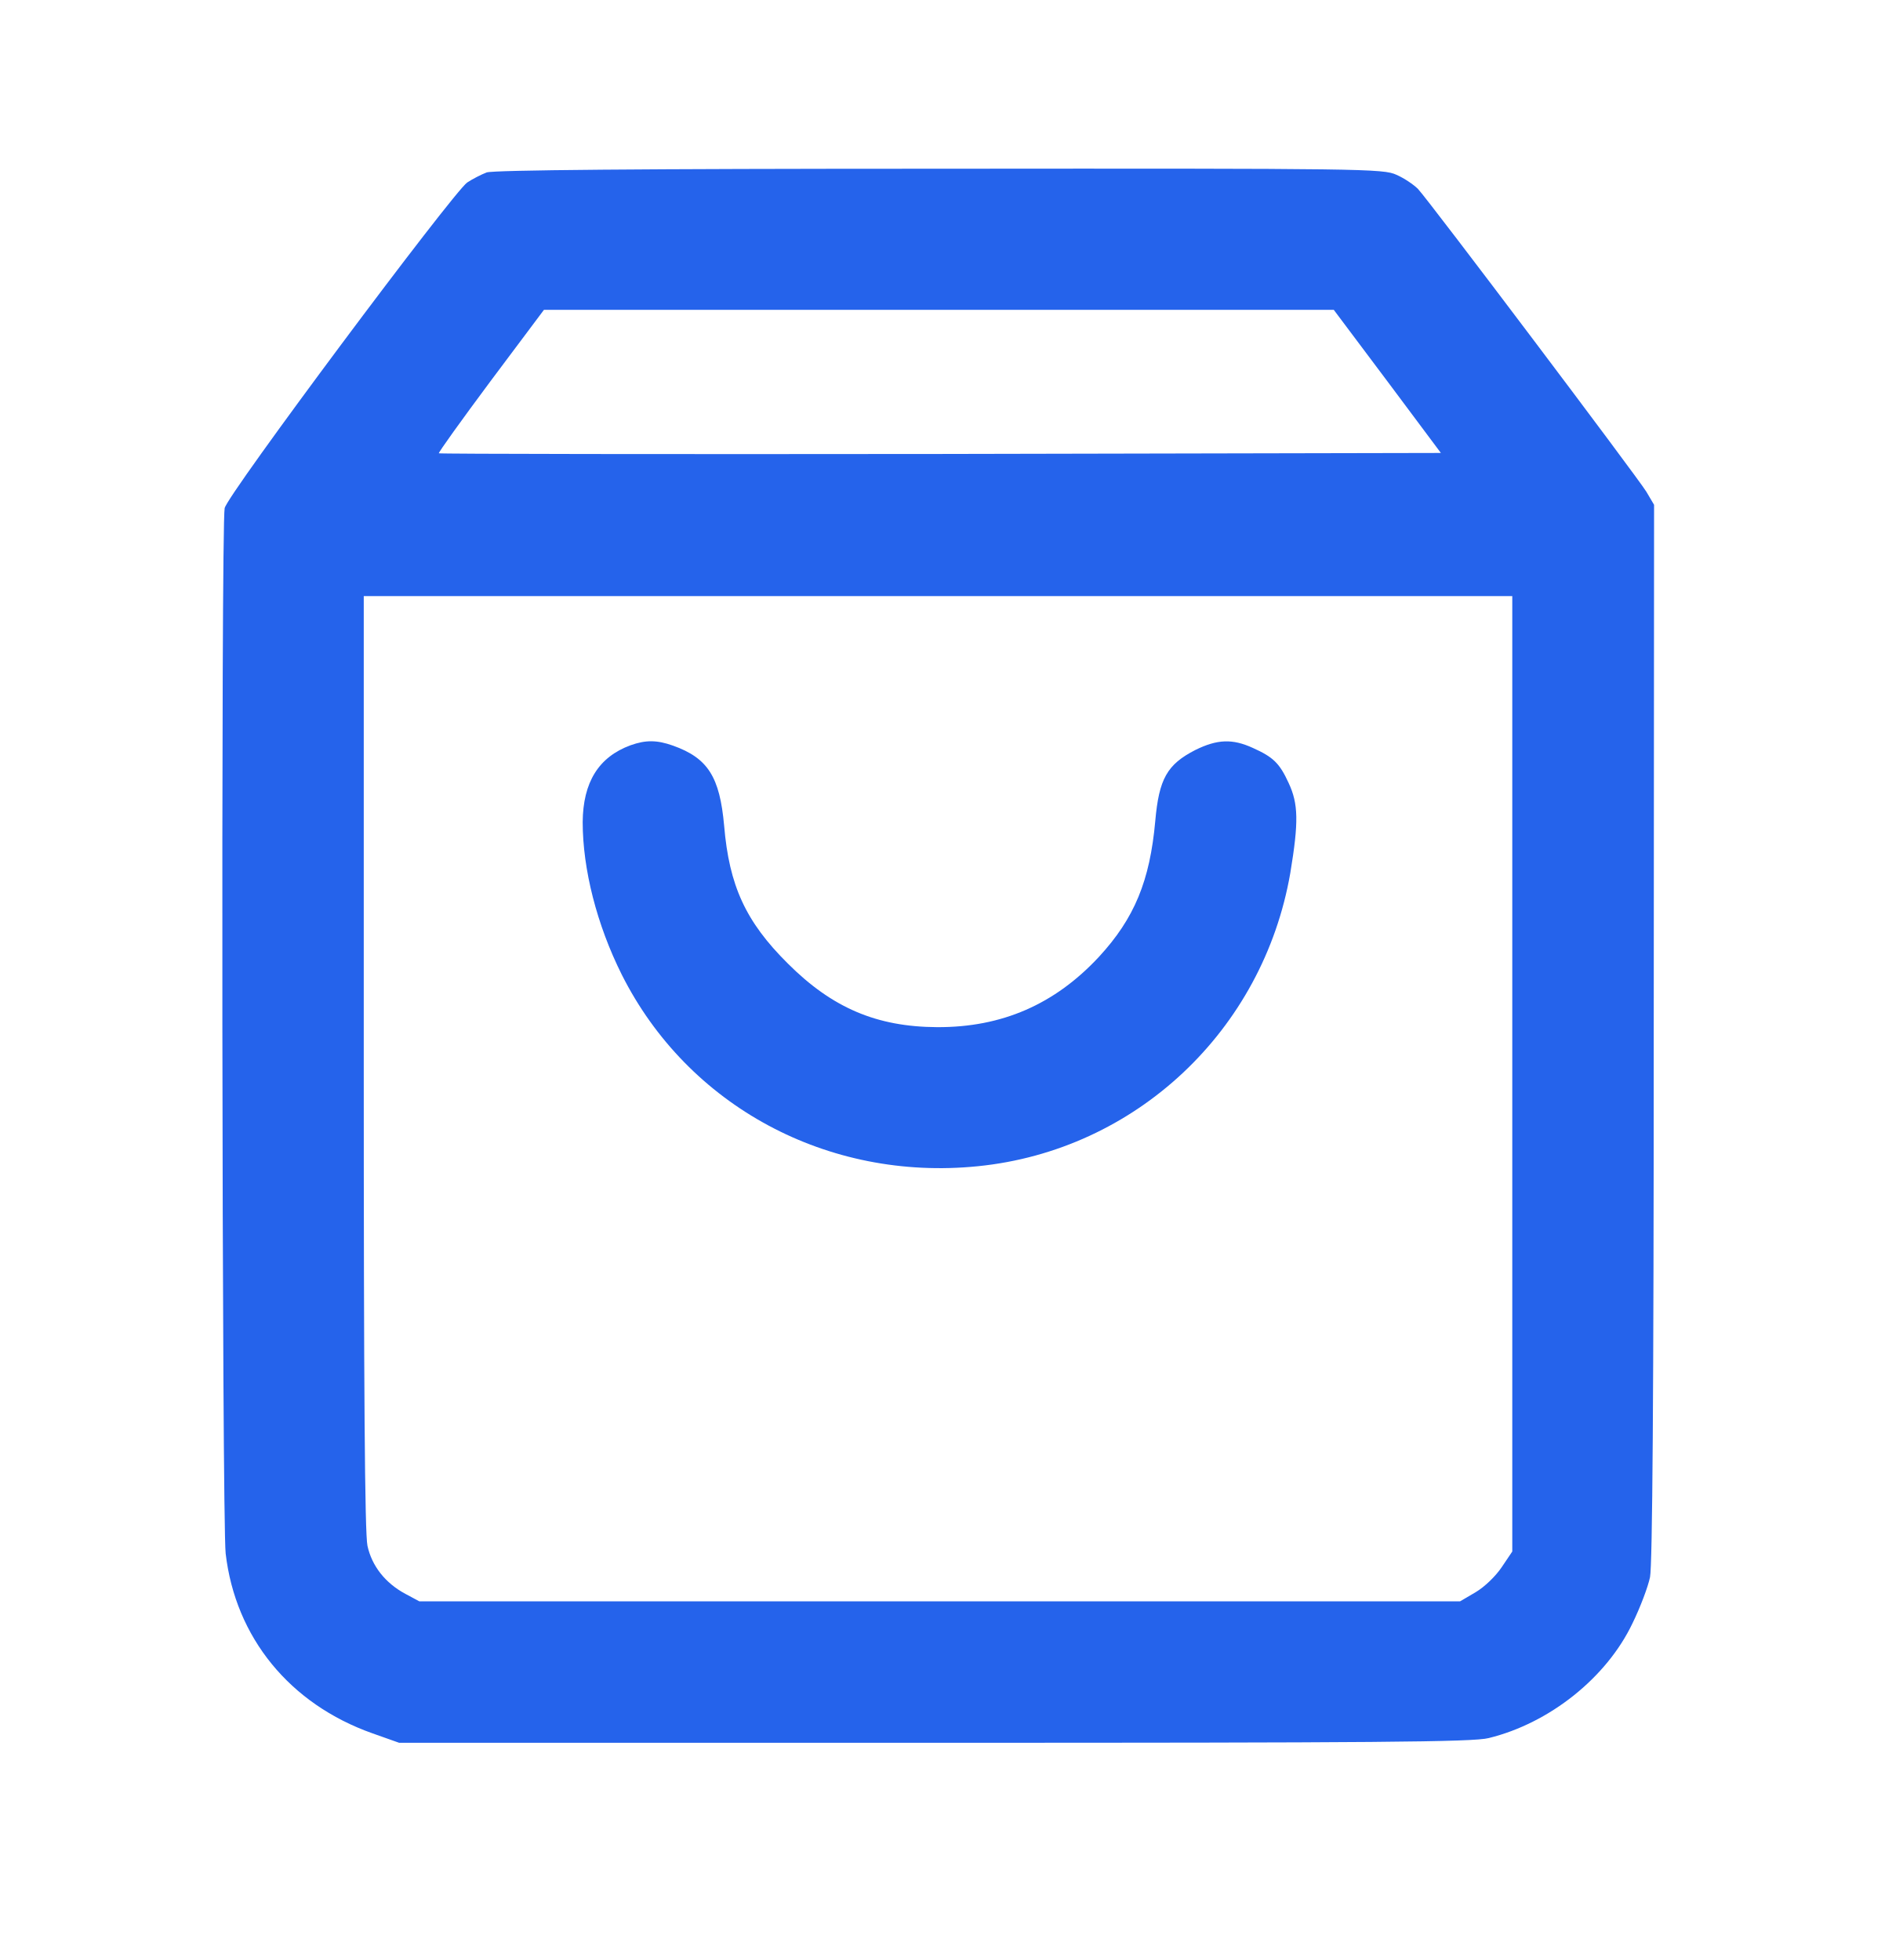
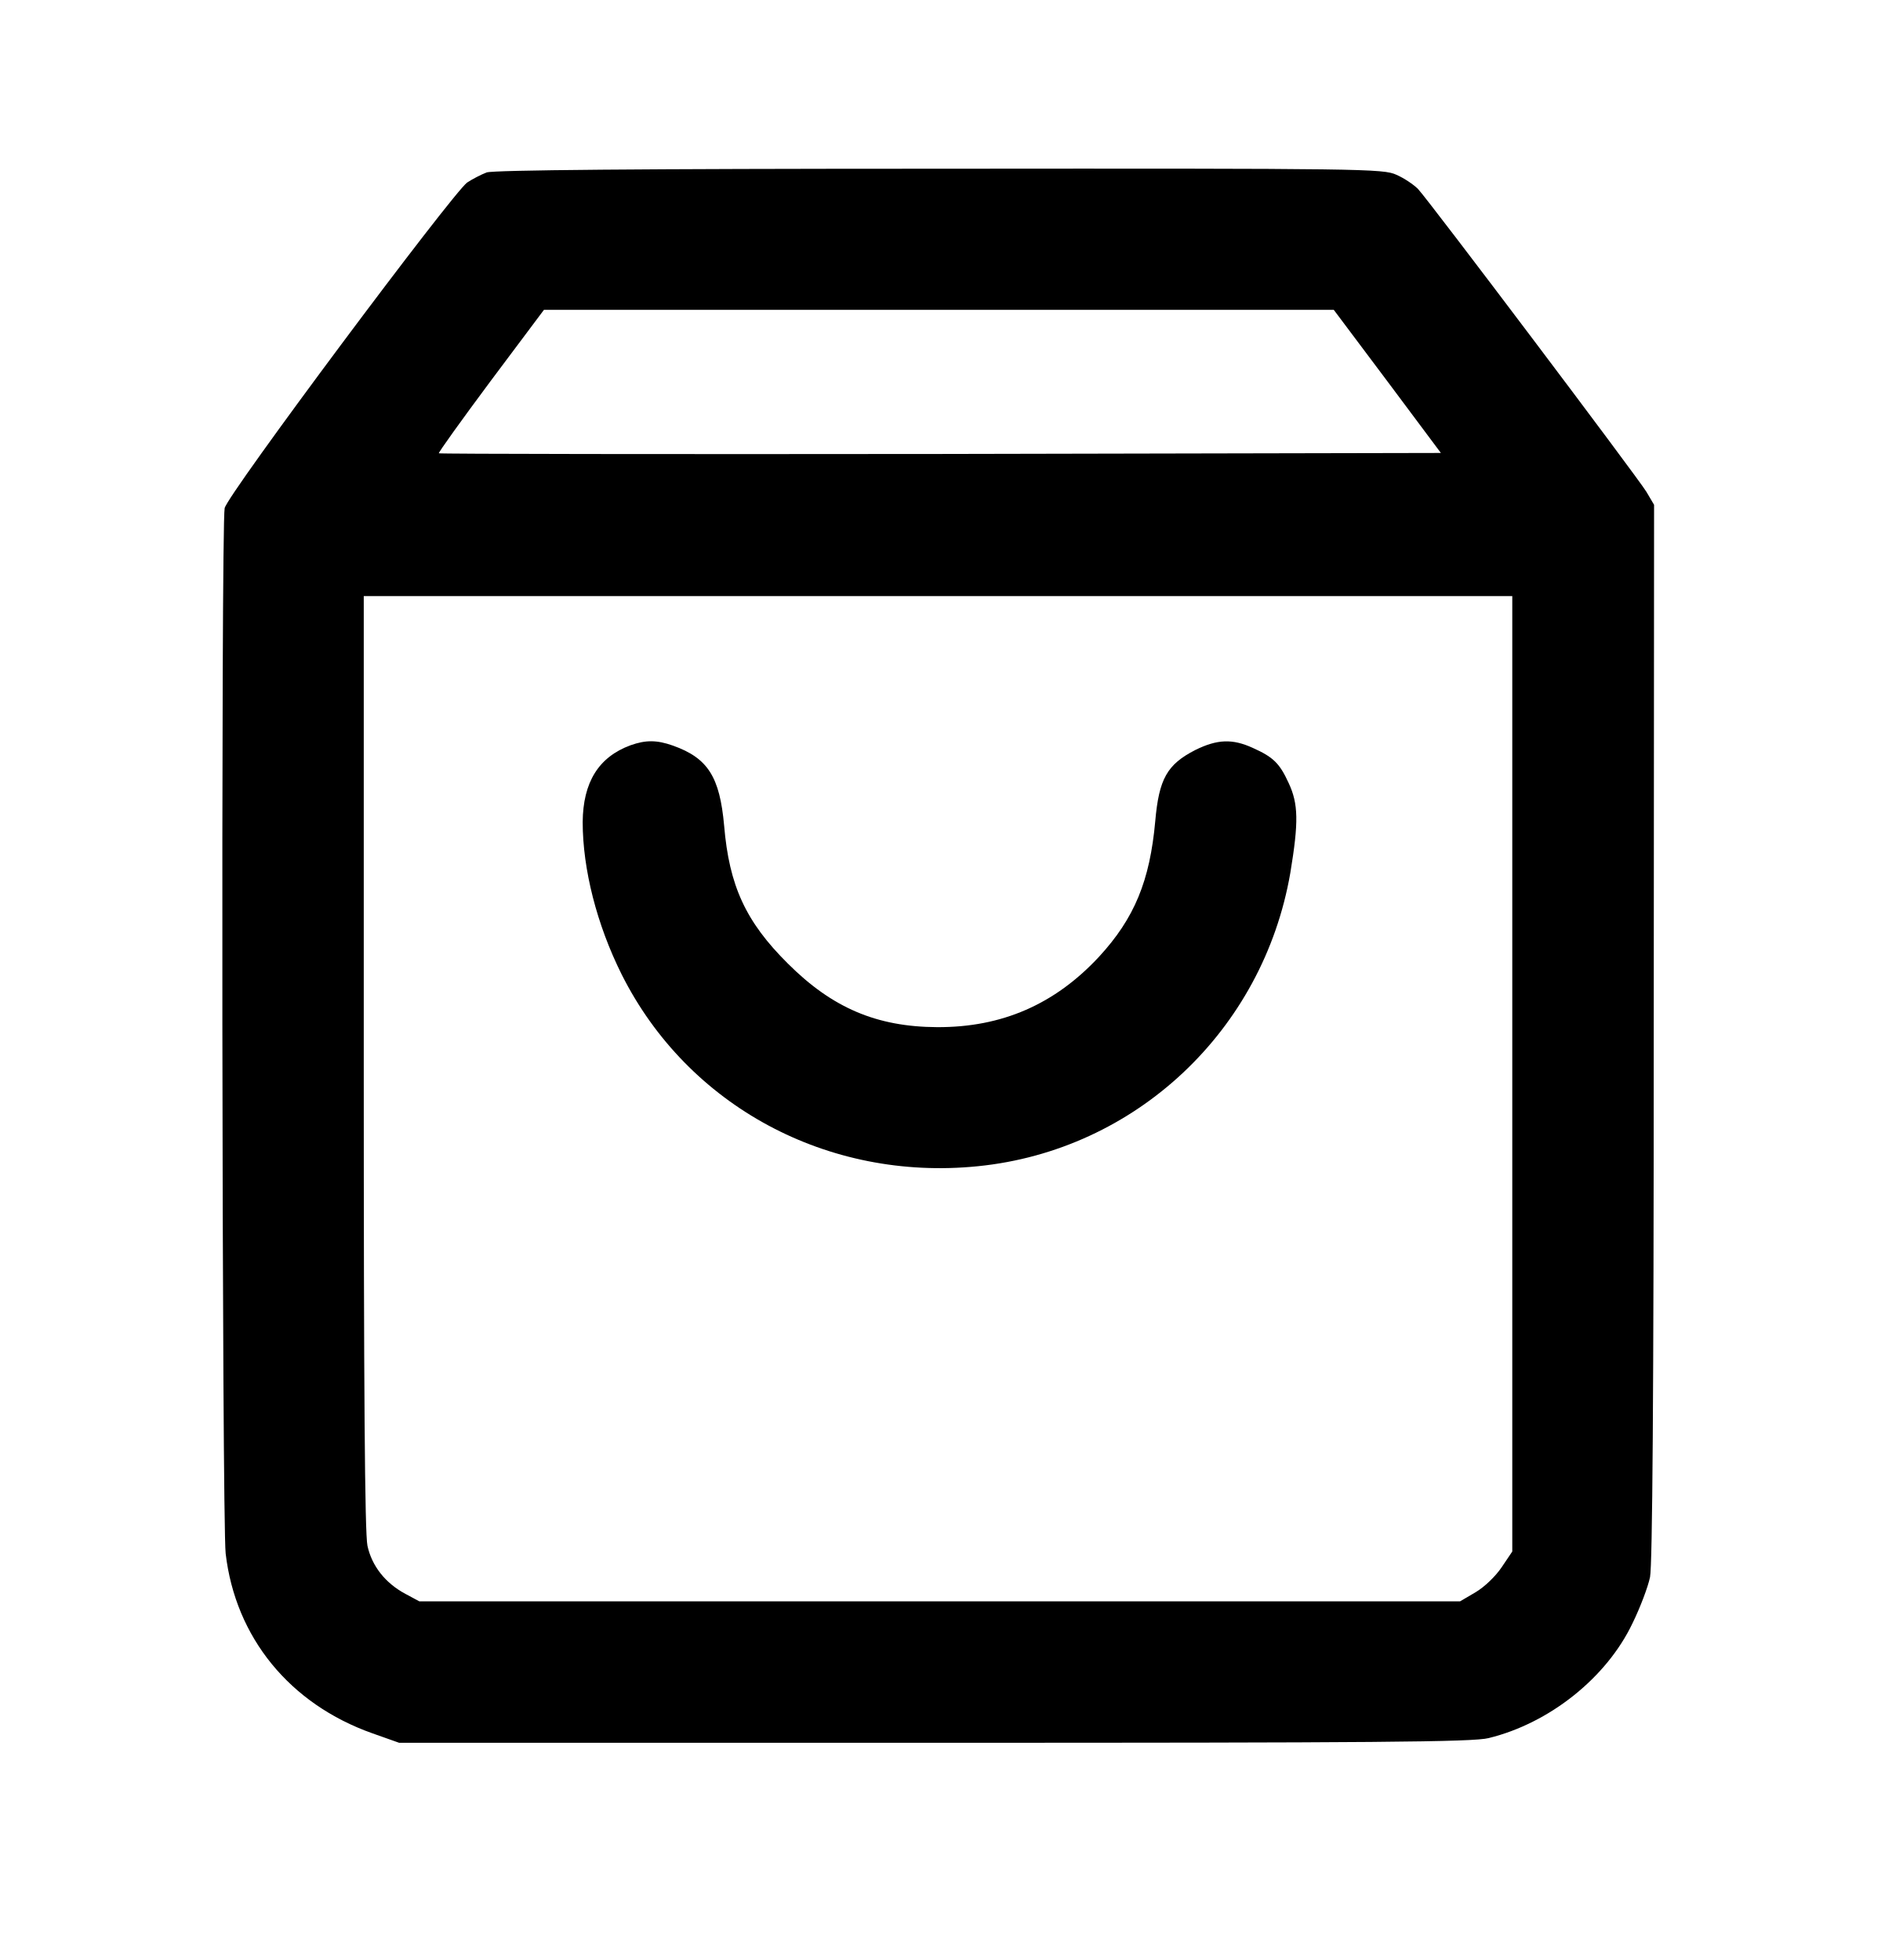
<svg xmlns="http://www.w3.org/2000/svg" version="1.0" width="565pt" height="582pt" viewBox="0 0 565 582" preserveAspectRatio="xMidYMid meet">
-   <g transform="translate(0,582) scale(0.1,-0.1)" fill="#2563EB" stroke="none">
+   <g transform="translate(0,582) scale(0.1,-0.1)" fill="#000000" stroke="none">
    <path d="M1445 5308 c-16 -6 -43 -20 -58 -30 -44 -32 -713 -928 -720 -967 -11 -56 -8 -3005 3 -3104 29 -249 190 -447 436 -534 l79 -28 1590 0 c1302 0 1600 2 1645 14 180 44 350 179 427 341 23 47 46 108 52 137 7 36 11 531 11 1618 l1 1566 -23 39 c-27 44 -645 864 -678 899 -13 13 -41 32 -64 42 -39 18 -94 19 -1356 18 -902 0 -1324 -4 -1345 -11z m2674 -620 l159 -213 -1486 -3 c-817 -1 -1487 0 -1489 2 -2 2 67 98 154 215 l158 211 1172 0 1173 0 159 -212z m371 -2056 l0 -1419 -31 -46 c-18 -27 -51 -59 -78 -75 l-46 -27 -1545 0 -1545 0 -41 22 c-60 32 -100 83 -113 143 -8 36 -11 467 -11 1435 l0 1385 1705 0 1705 0 0 -1418z" />
    <path d="M1872 3607 c-95 -35 -141 -110 -142 -228 0 -140 42 -305 116 -453 196 -390 611 -614 1057 -569 469 47 847 403 928 871 25 151 24 205 -5 267 -27 59 -46 77 -106 104 -61 28 -106 26 -171 -6 -84 -43 -108 -86 -119 -211 -16 -178 -62 -289 -167 -403 -131 -141 -288 -210 -481 -209 -179 1 -311 57 -443 189 -125 124 -174 231 -189 409 -13 145 -48 201 -152 238 -48 17 -81 17 -126 1z" />
  </g>
</svg>
